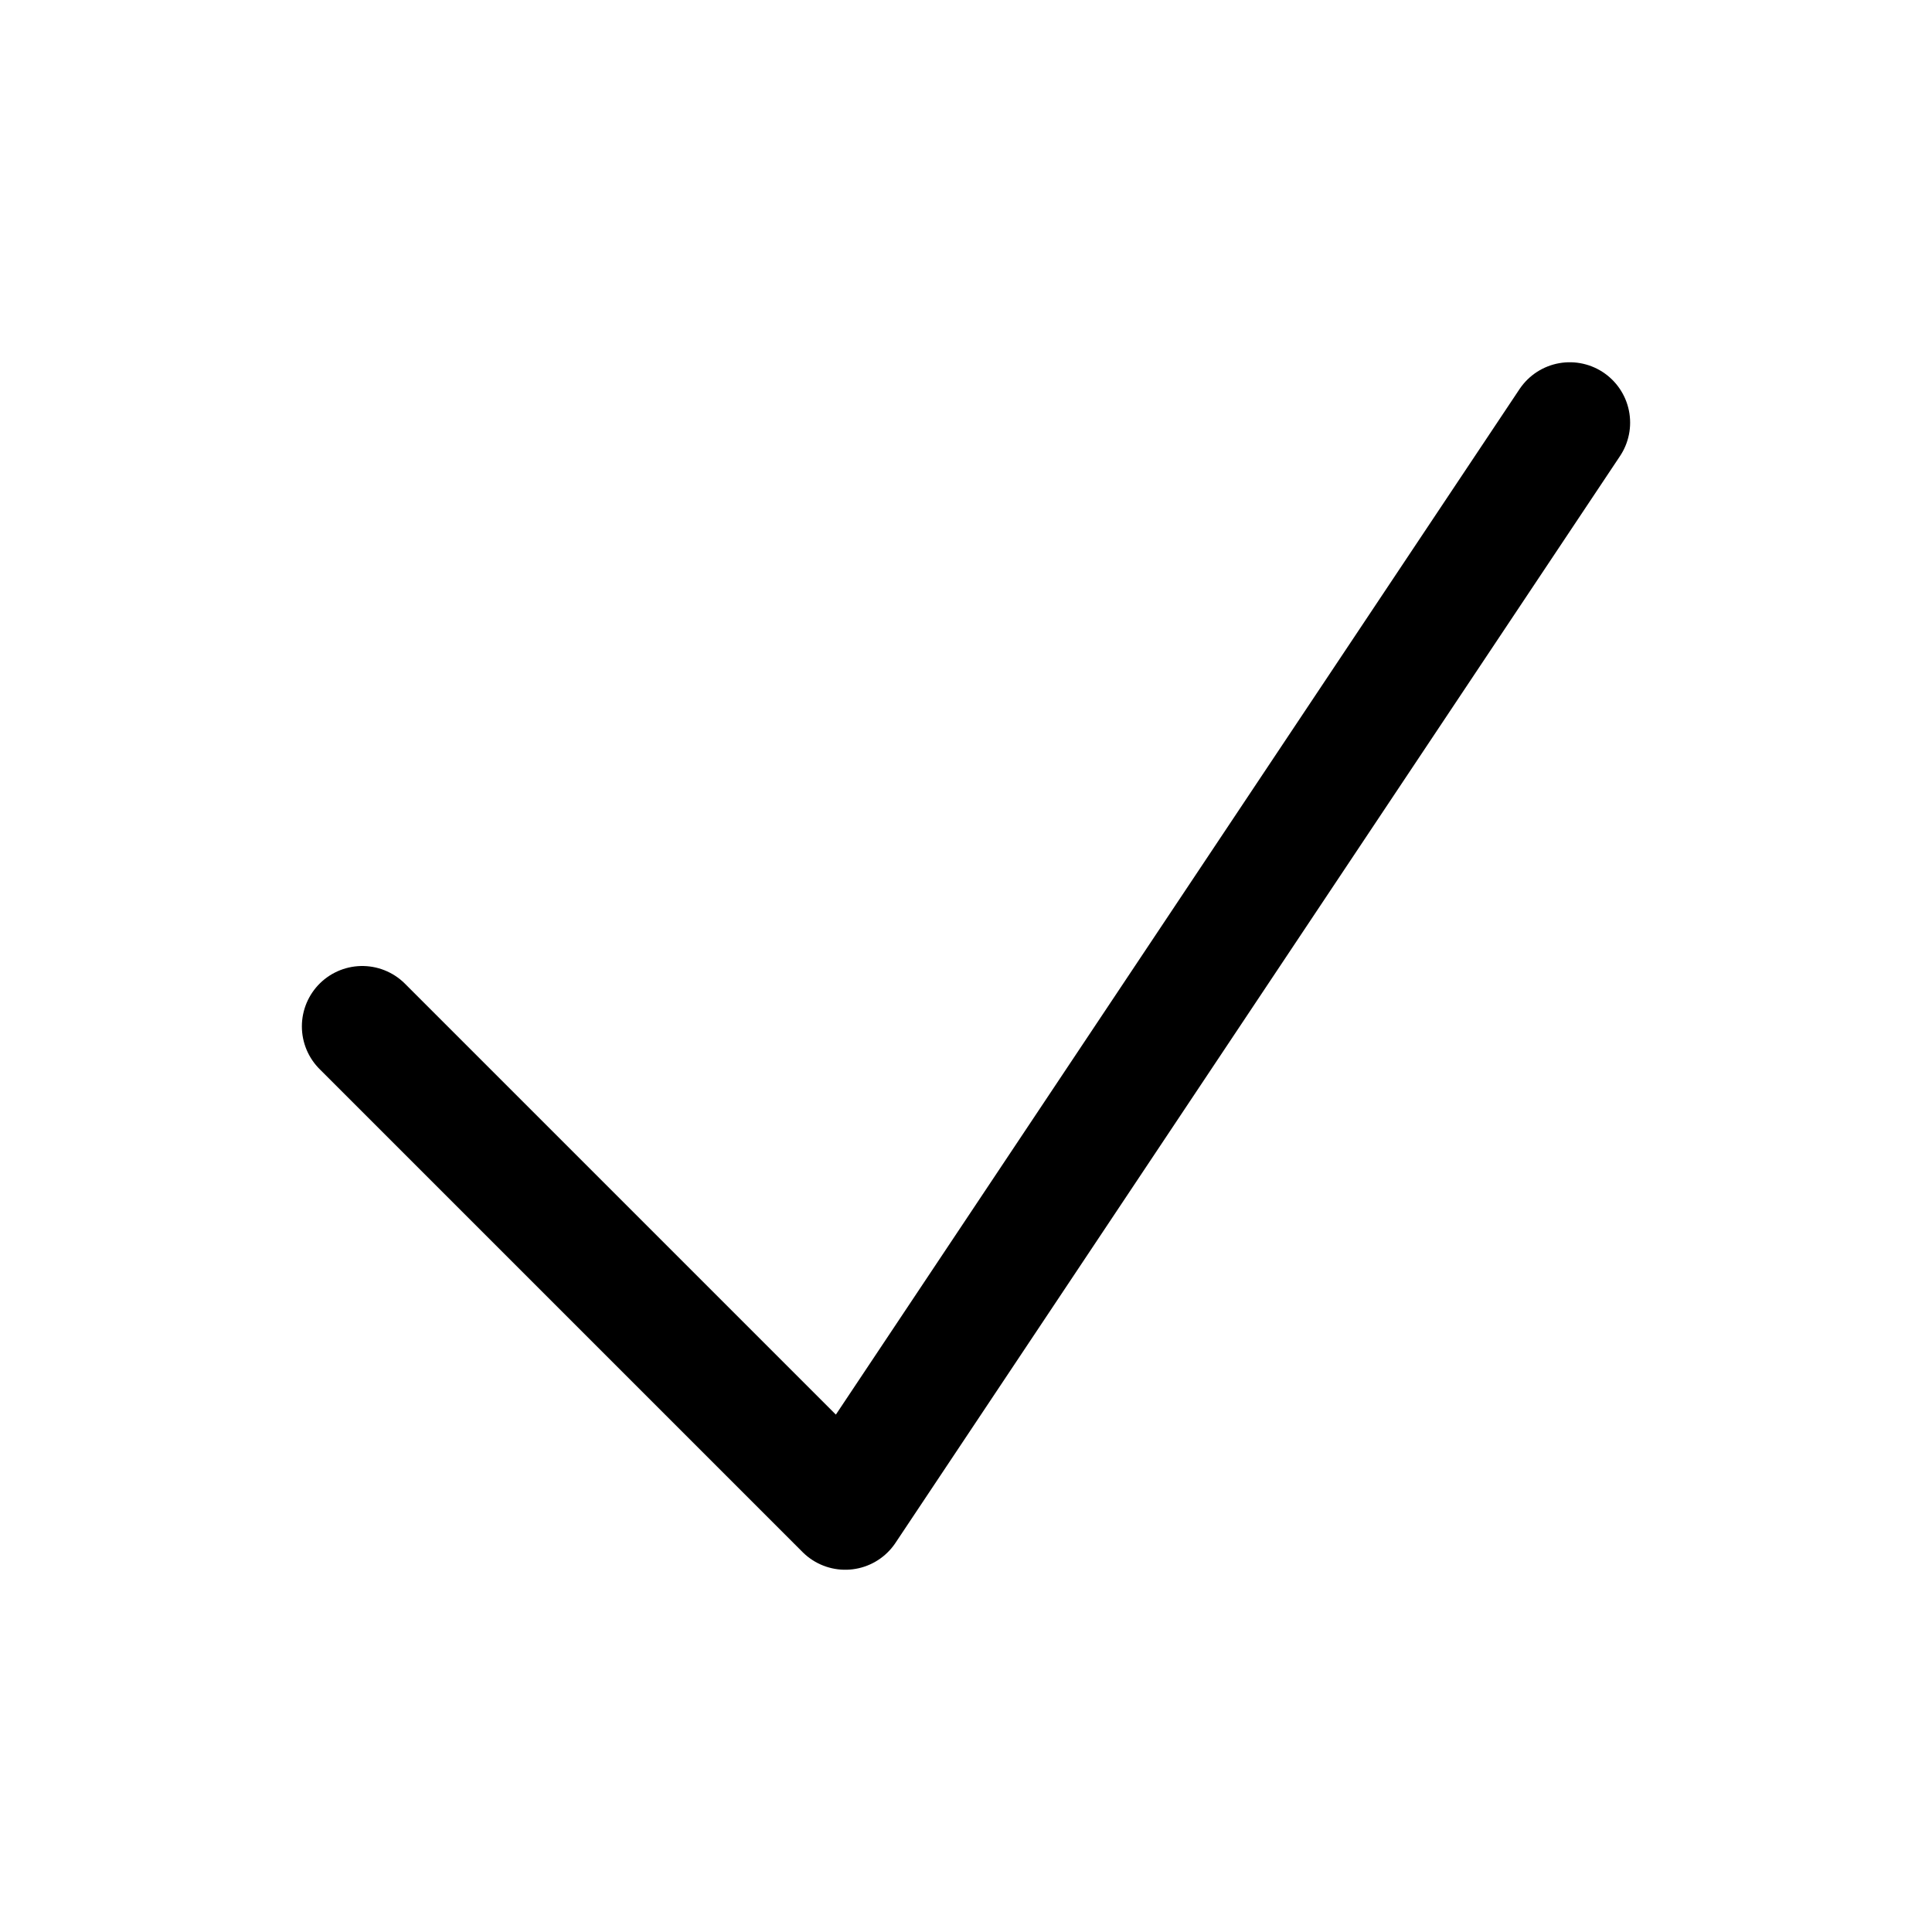
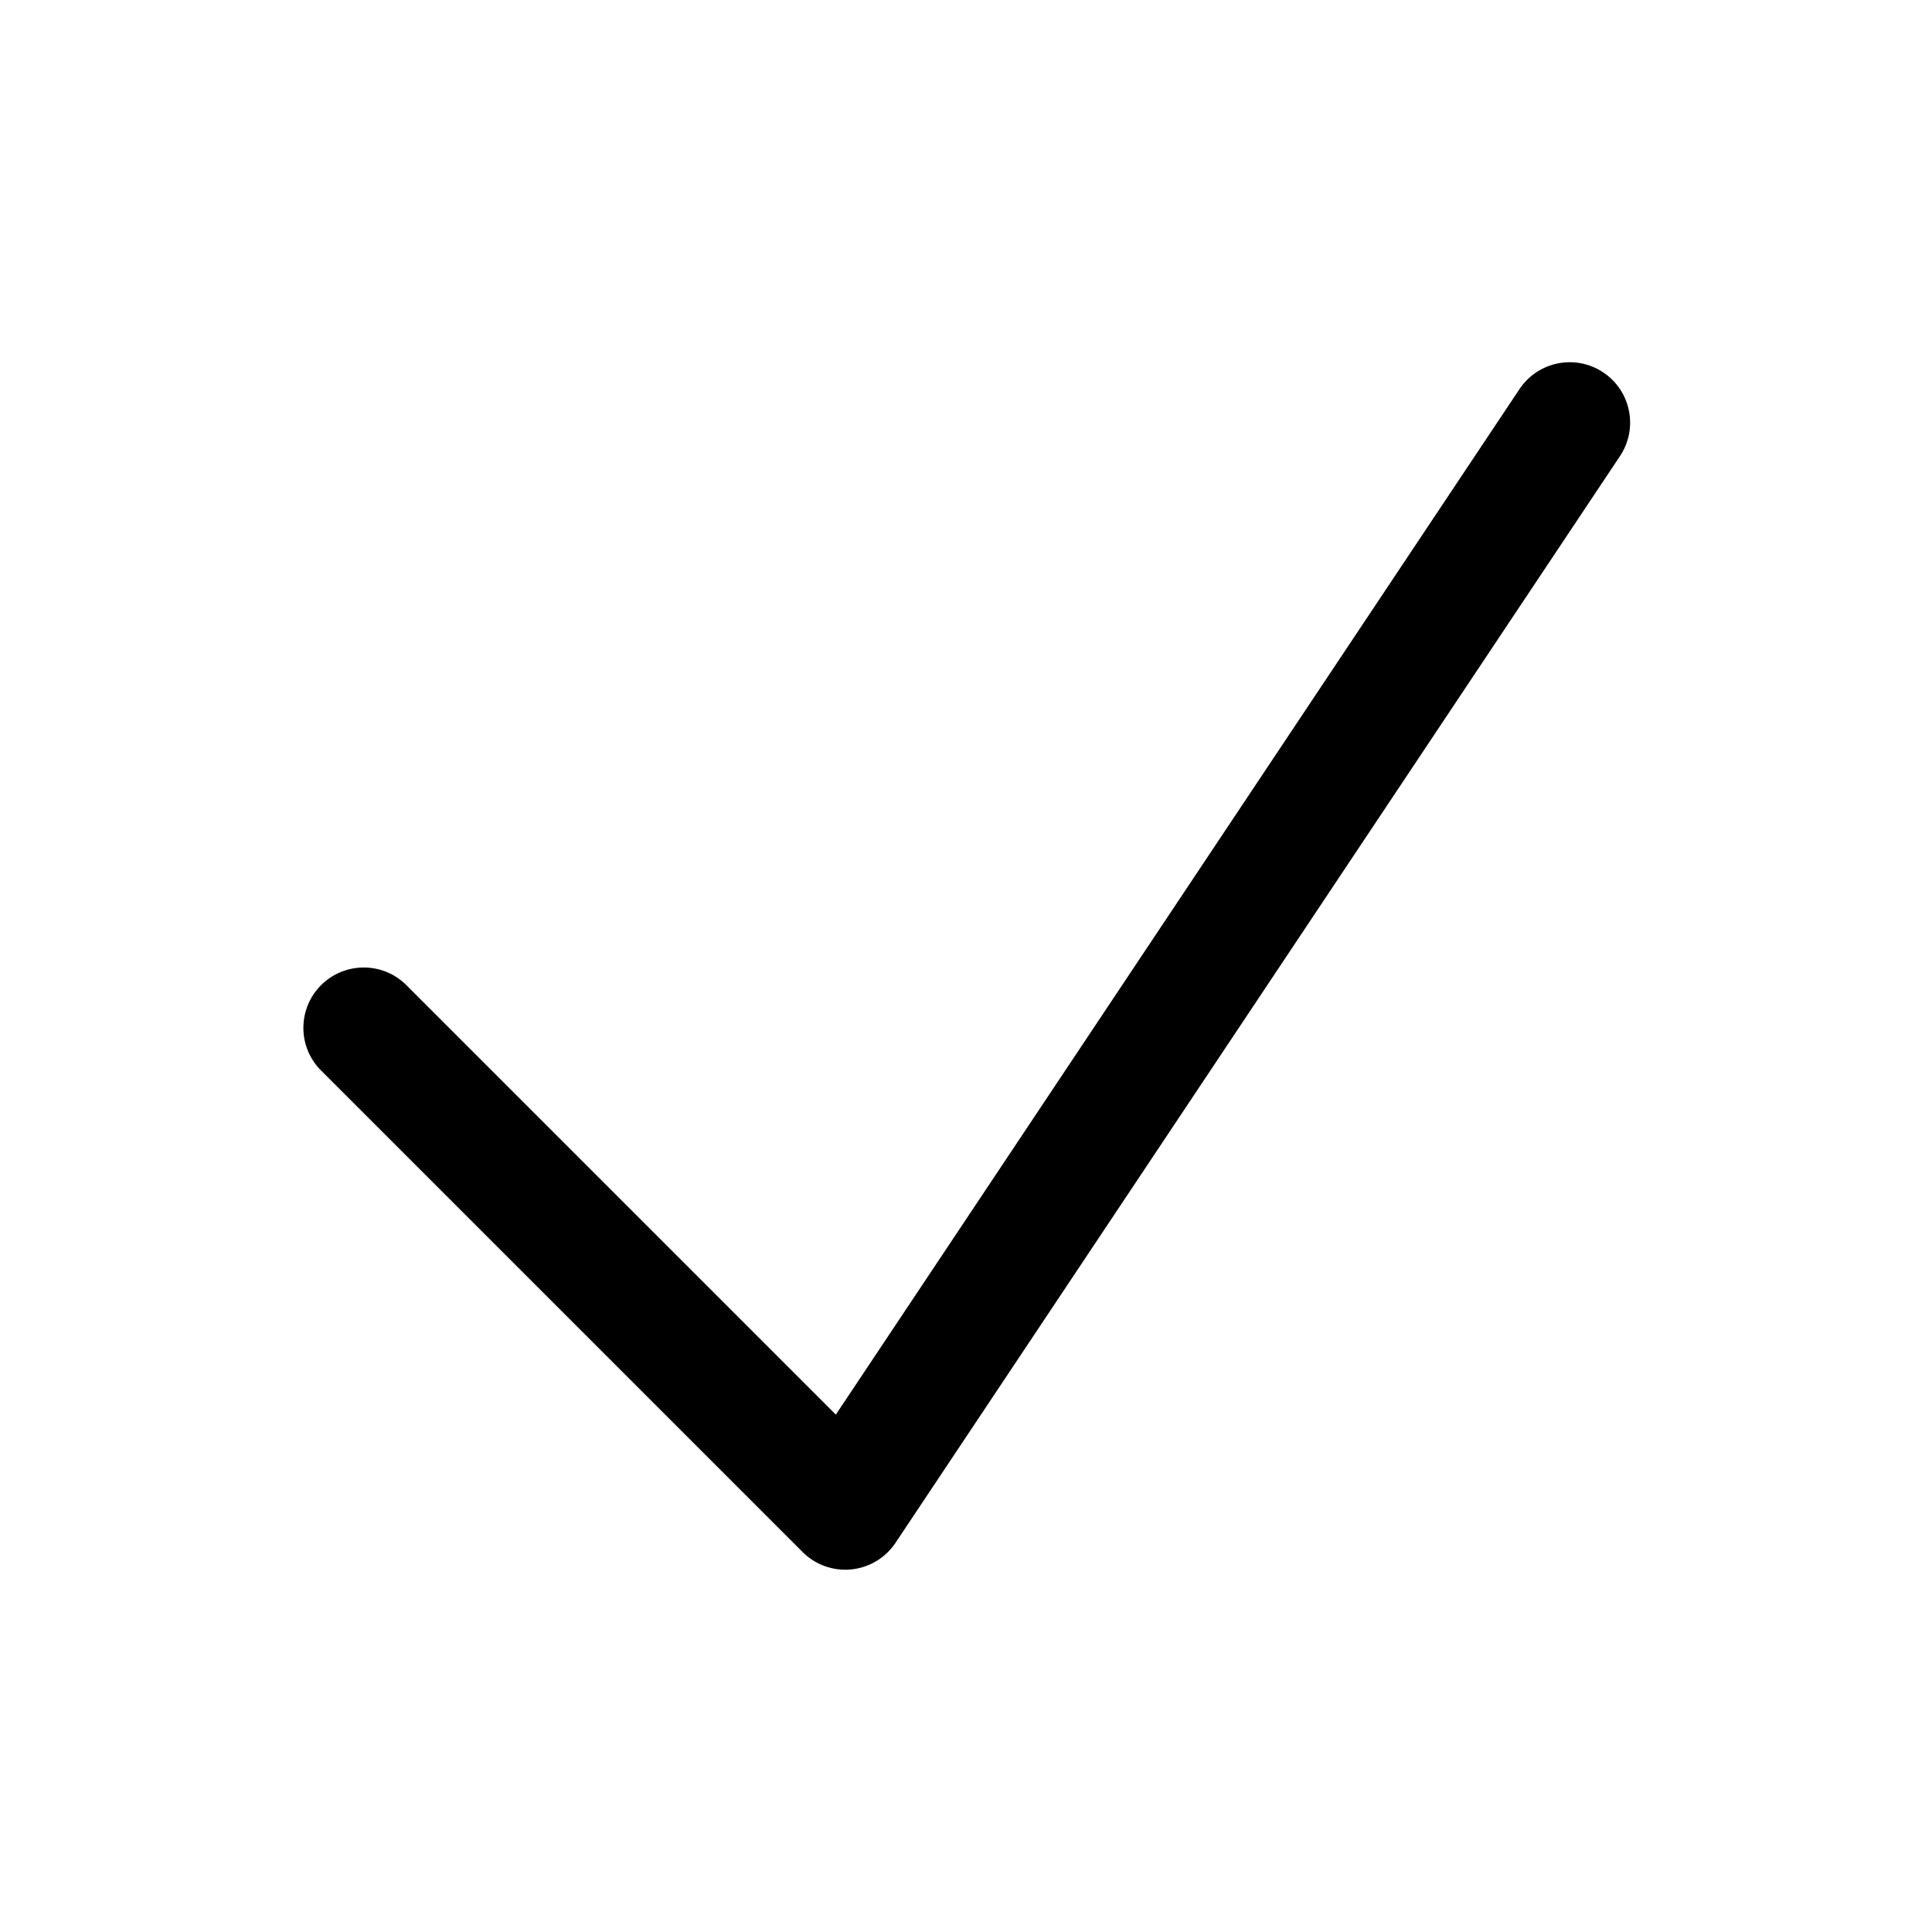
- <svg xmlns="http://www.w3.org/2000/svg" fill="none" viewBox="0 0 24 24" stroke-width="1.5" stroke="currentColor" class="size-6">
-   <path stroke-linecap="round" stroke-linejoin="round" d="m4.5 12.75 6 6 9-13.5" />
+ <svg xmlns="http://www.w3.org/2000/svg" viewBox="0 0 24 24" fill="currentColor" class="size-6">
+   <path fill-rule="evenodd" d="M19.916 4.626a.75.75 0 0 1 .208 1.04l-9 13.5a.75.75 0 0 1-1.154.114l-6-6a.75.75 0 0 1 1.06-1.06l5.353 5.353 8.493-12.74a.75.75 0 0 1 1.04-.207Z" clip-rule="evenodd" />
</svg>
